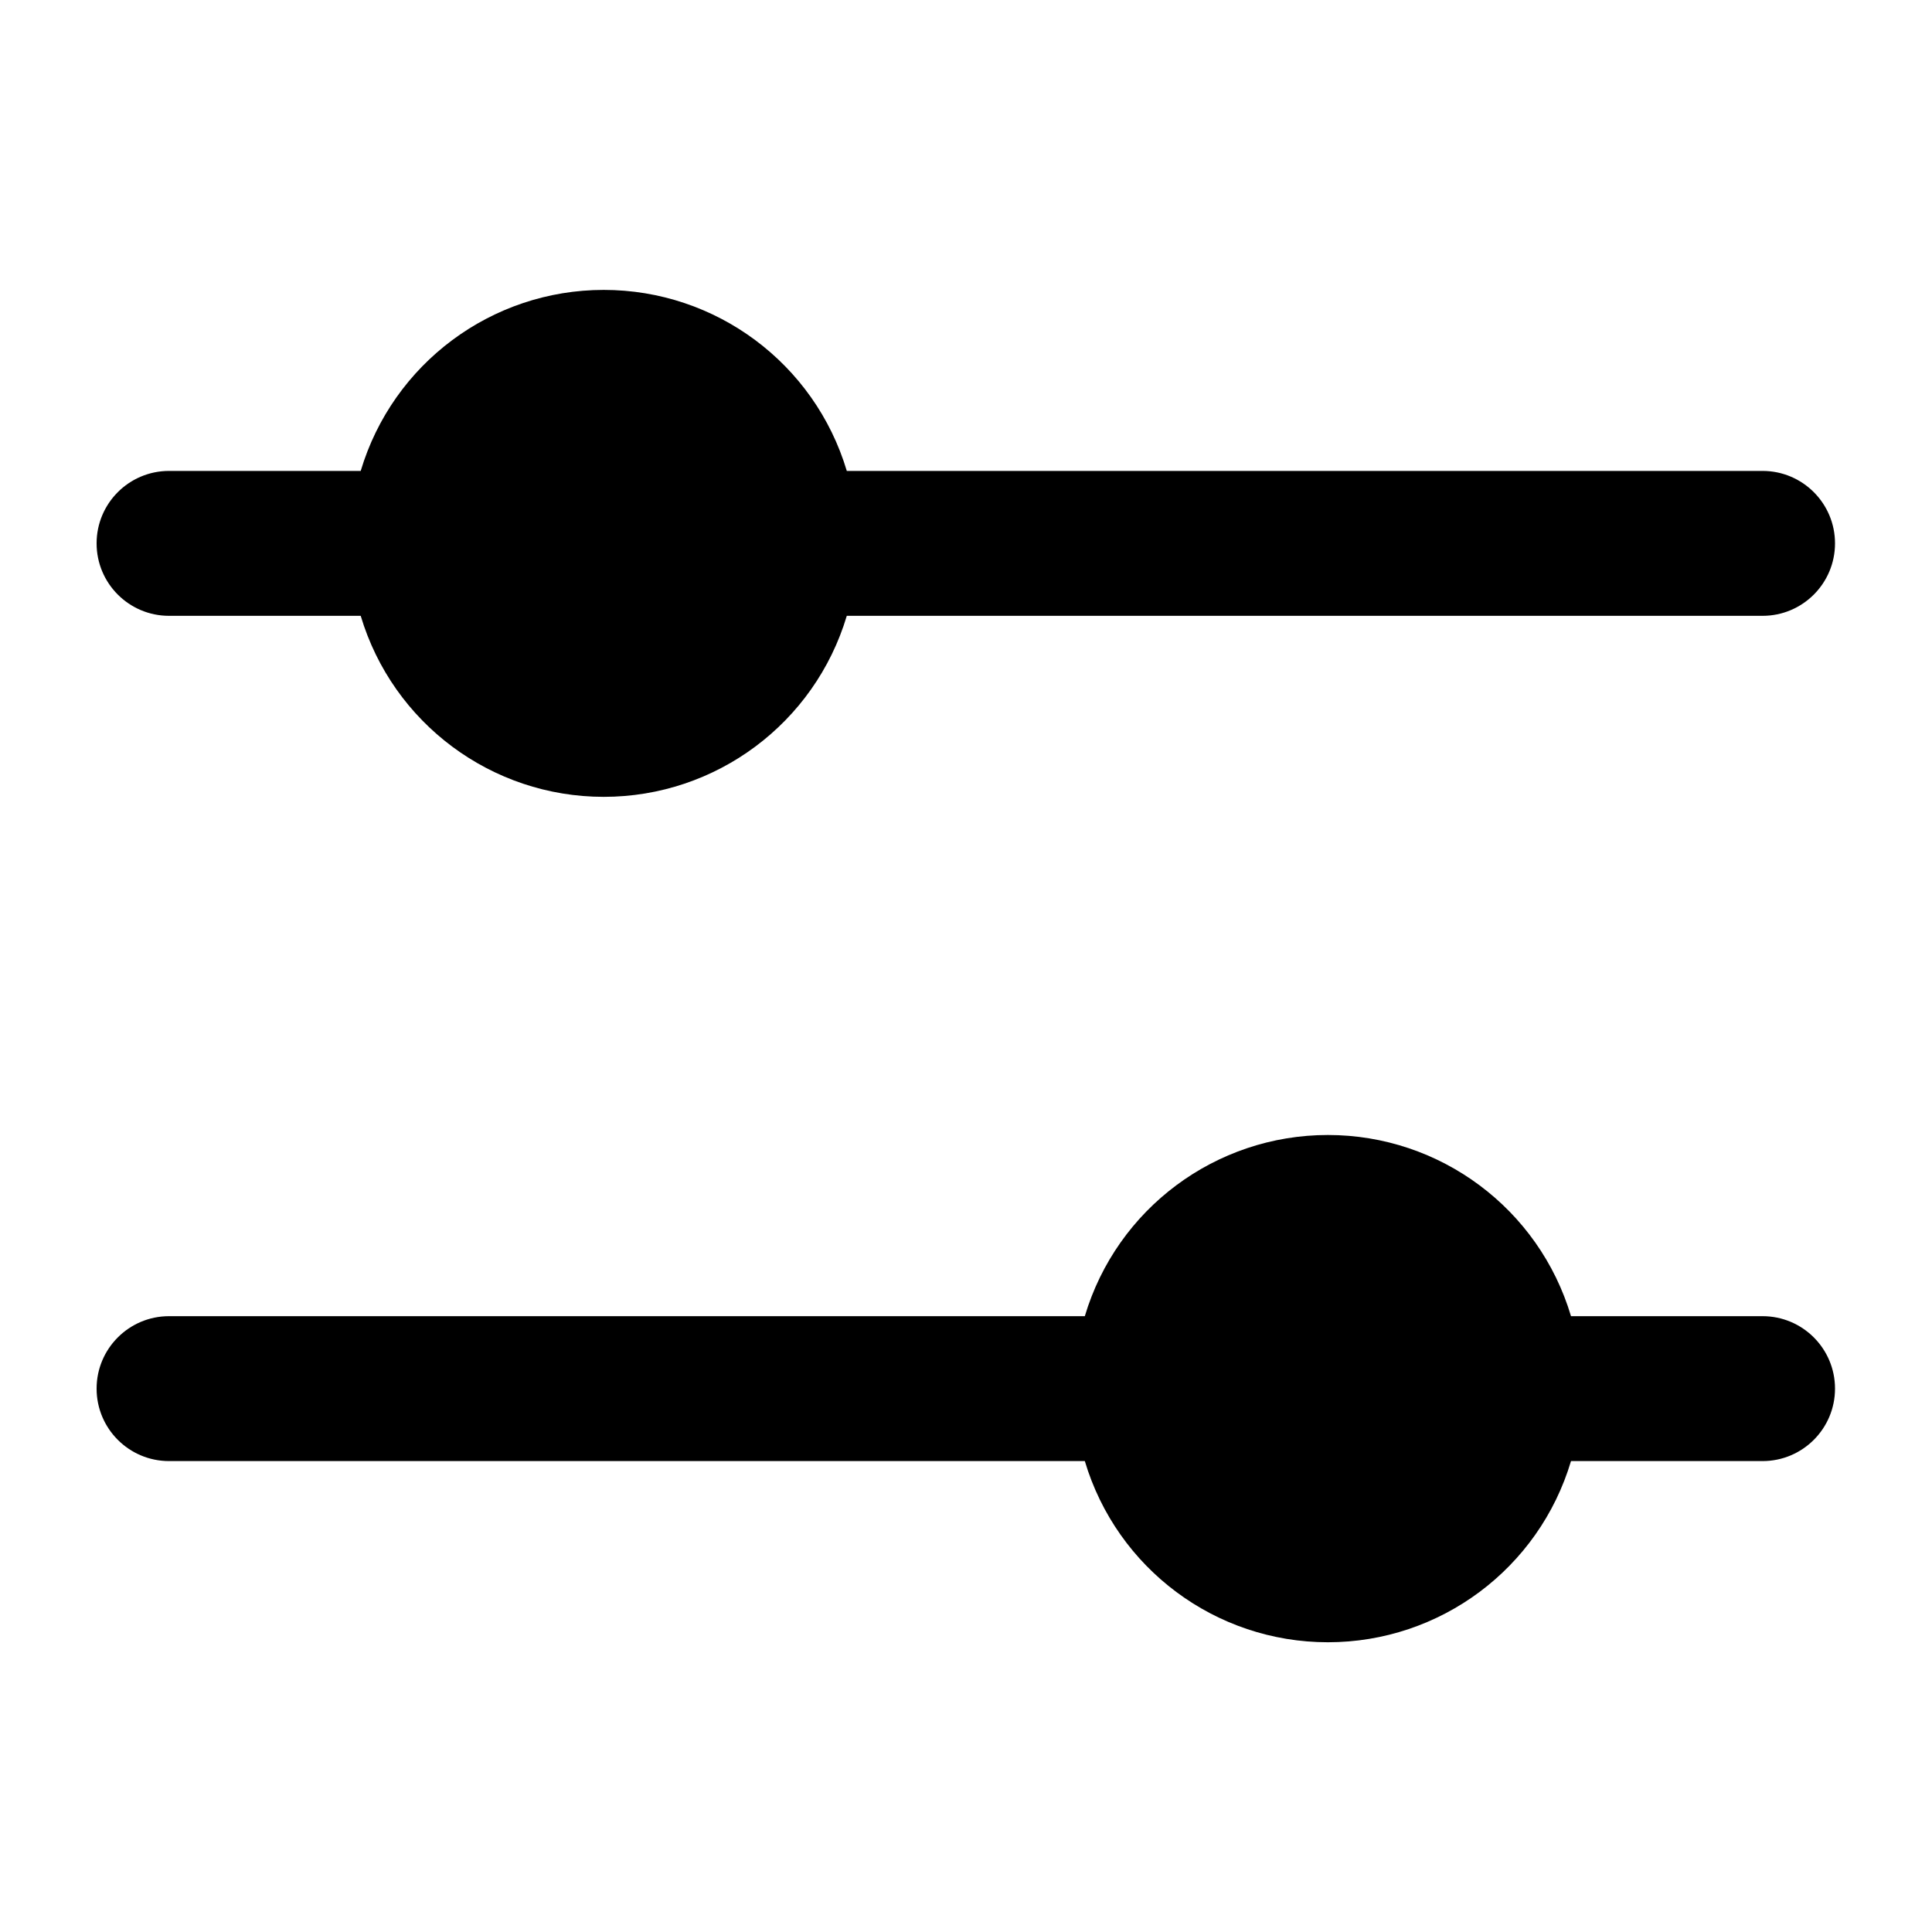
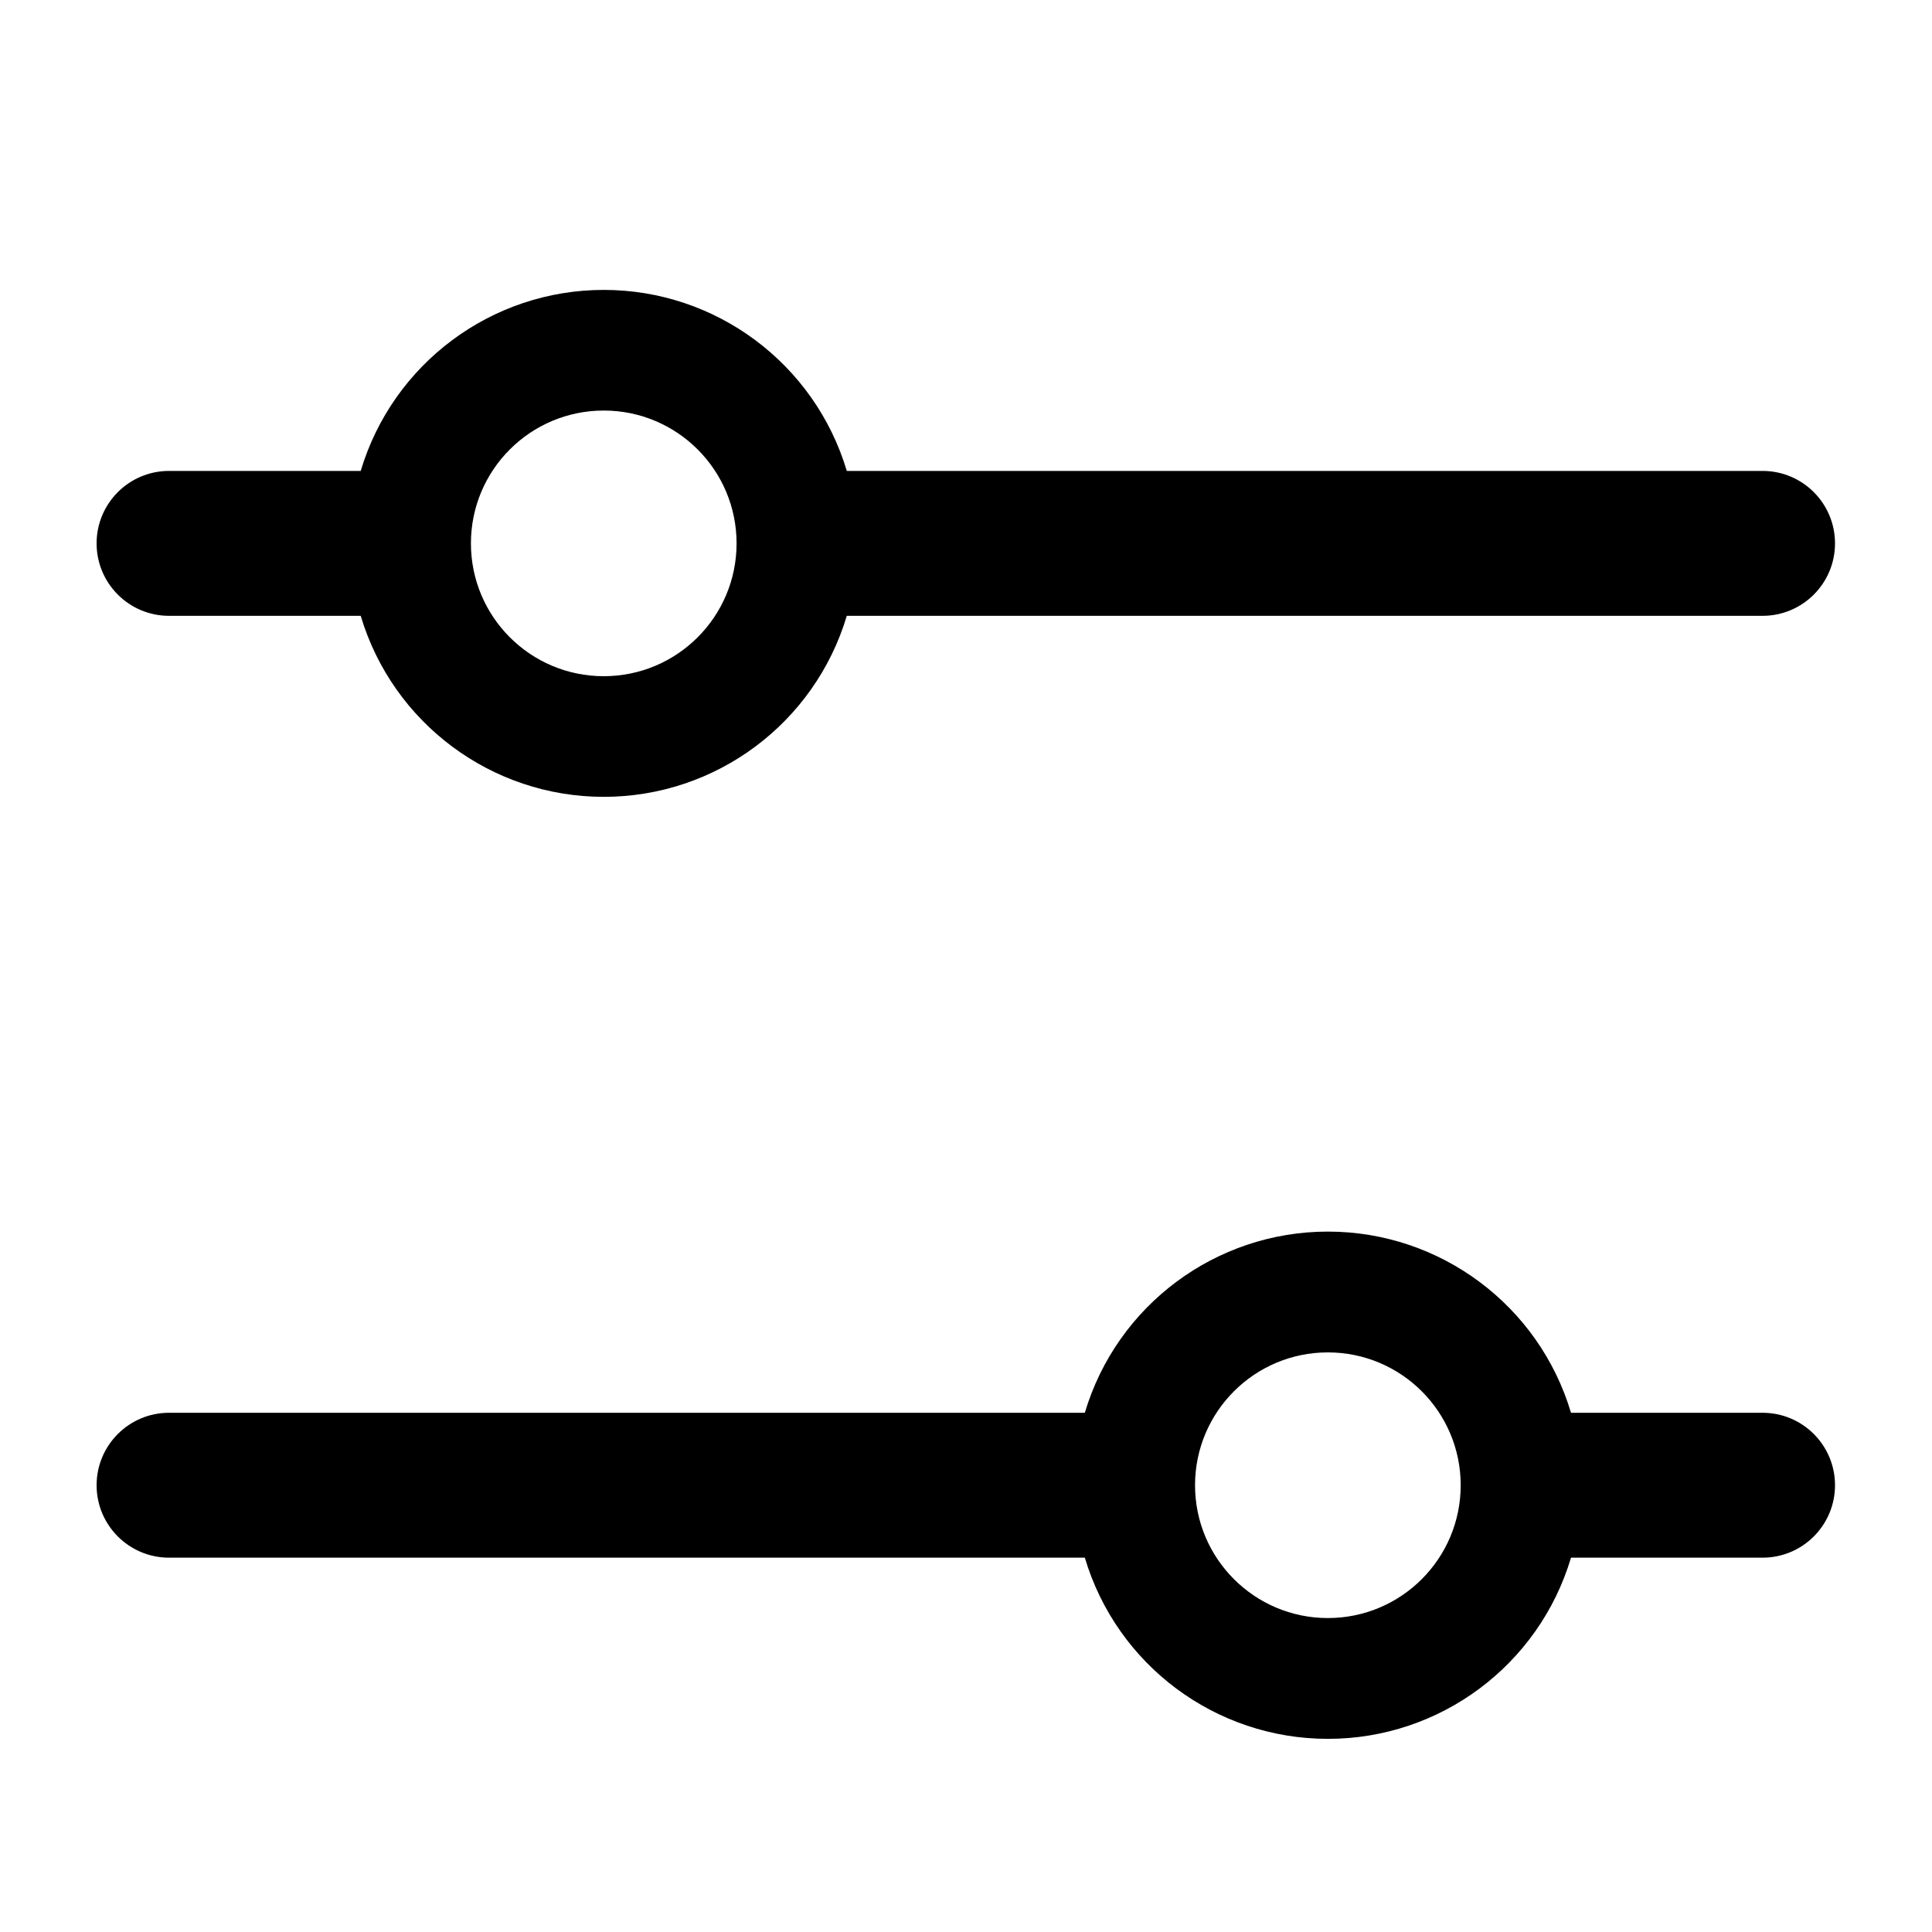
<svg xmlns="http://www.w3.org/2000/svg" viewBox="0 0 20 20">
-   <path d="M3.734 6.375H1.75a.75.75 0 0 1 0-1.5h1.984a2.626 2.626 0 0 1 5.032 0h9.48a.75.75 0 0 1 0 1.5h-9.48a2.626 2.626 0 0 1-5.032 0Zm1.141-.75a1.375 1.375 0 1 1 2.75 0 1.375 1.375 0 0 1-2.75 0Zm11.388 8h1.983a.75.75 0 0 1 0 1.5h-1.983a2.626 2.626 0 0 1-5.033 0H1.75a.75.75 0 0 1 0-1.5h9.48a2.626 2.626 0 0 1 5.033 0Zm-1.142.75a1.375 1.375 0 1 1-2.75 0 1.375 1.375 0 0 1 2.75 0Z" clip-rule="evenodd" />
+   <path fill-rule="evenodd" clip-rule="evenodd" d="M3.734 6.375H1.75a.75.75 0 0 1 0-1.5h1.984a2.626 2.626 0 0 1 5.032 0h9.48a.75.75 0 0 1 0 1.5h-9.48a2.626 2.626 0 0 1-5.032 0Zm1.141-.75a1.375 1.375 0 1 1 2.75 0 1.375 1.375 0 0 1-2.75 0ZM16.263 14.625h1.983a.75.75 0 0 1 0 1.5h-1.983a2.626 2.626 0 0 1-5.033 0H1.75a.75.75 0 0 1 0-1.5h9.48a2.626 2.626 0 0 1 5.033 0Zm-1.142.75a1.375 1.375 0 1 1-2.75 0 1.375 1.375 0 0 1 2.75 0Z" />
</svg>
